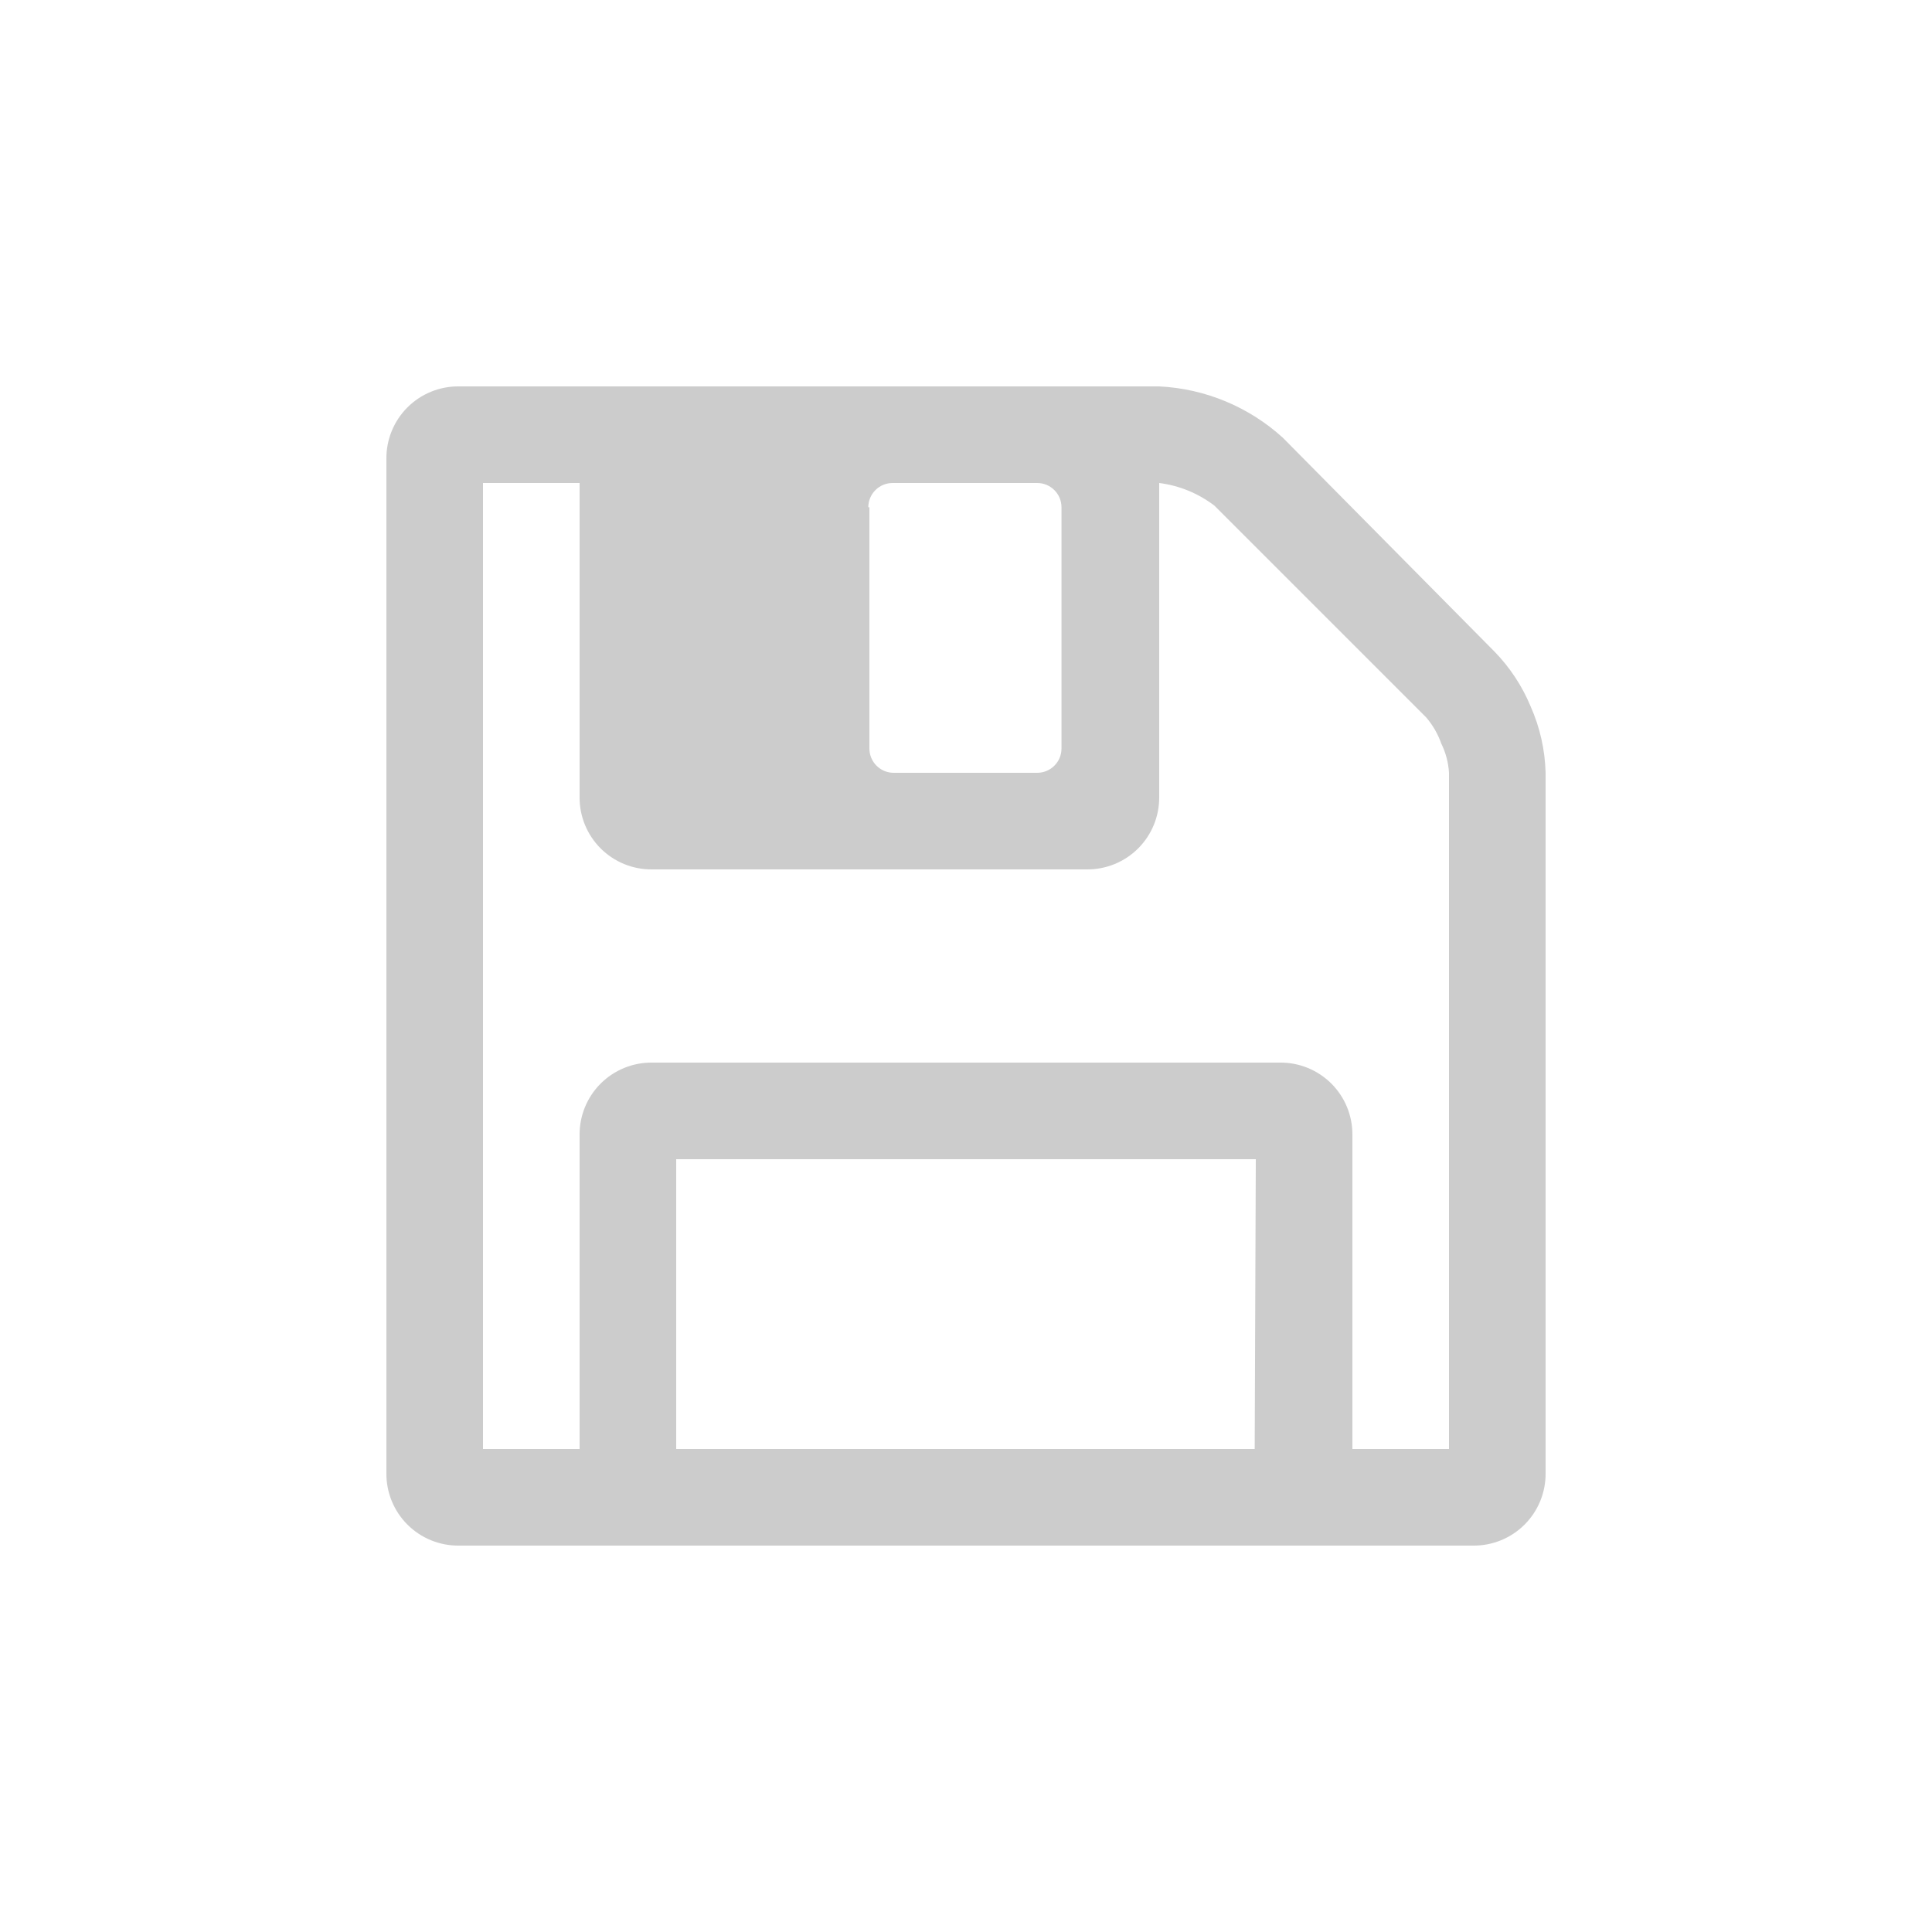
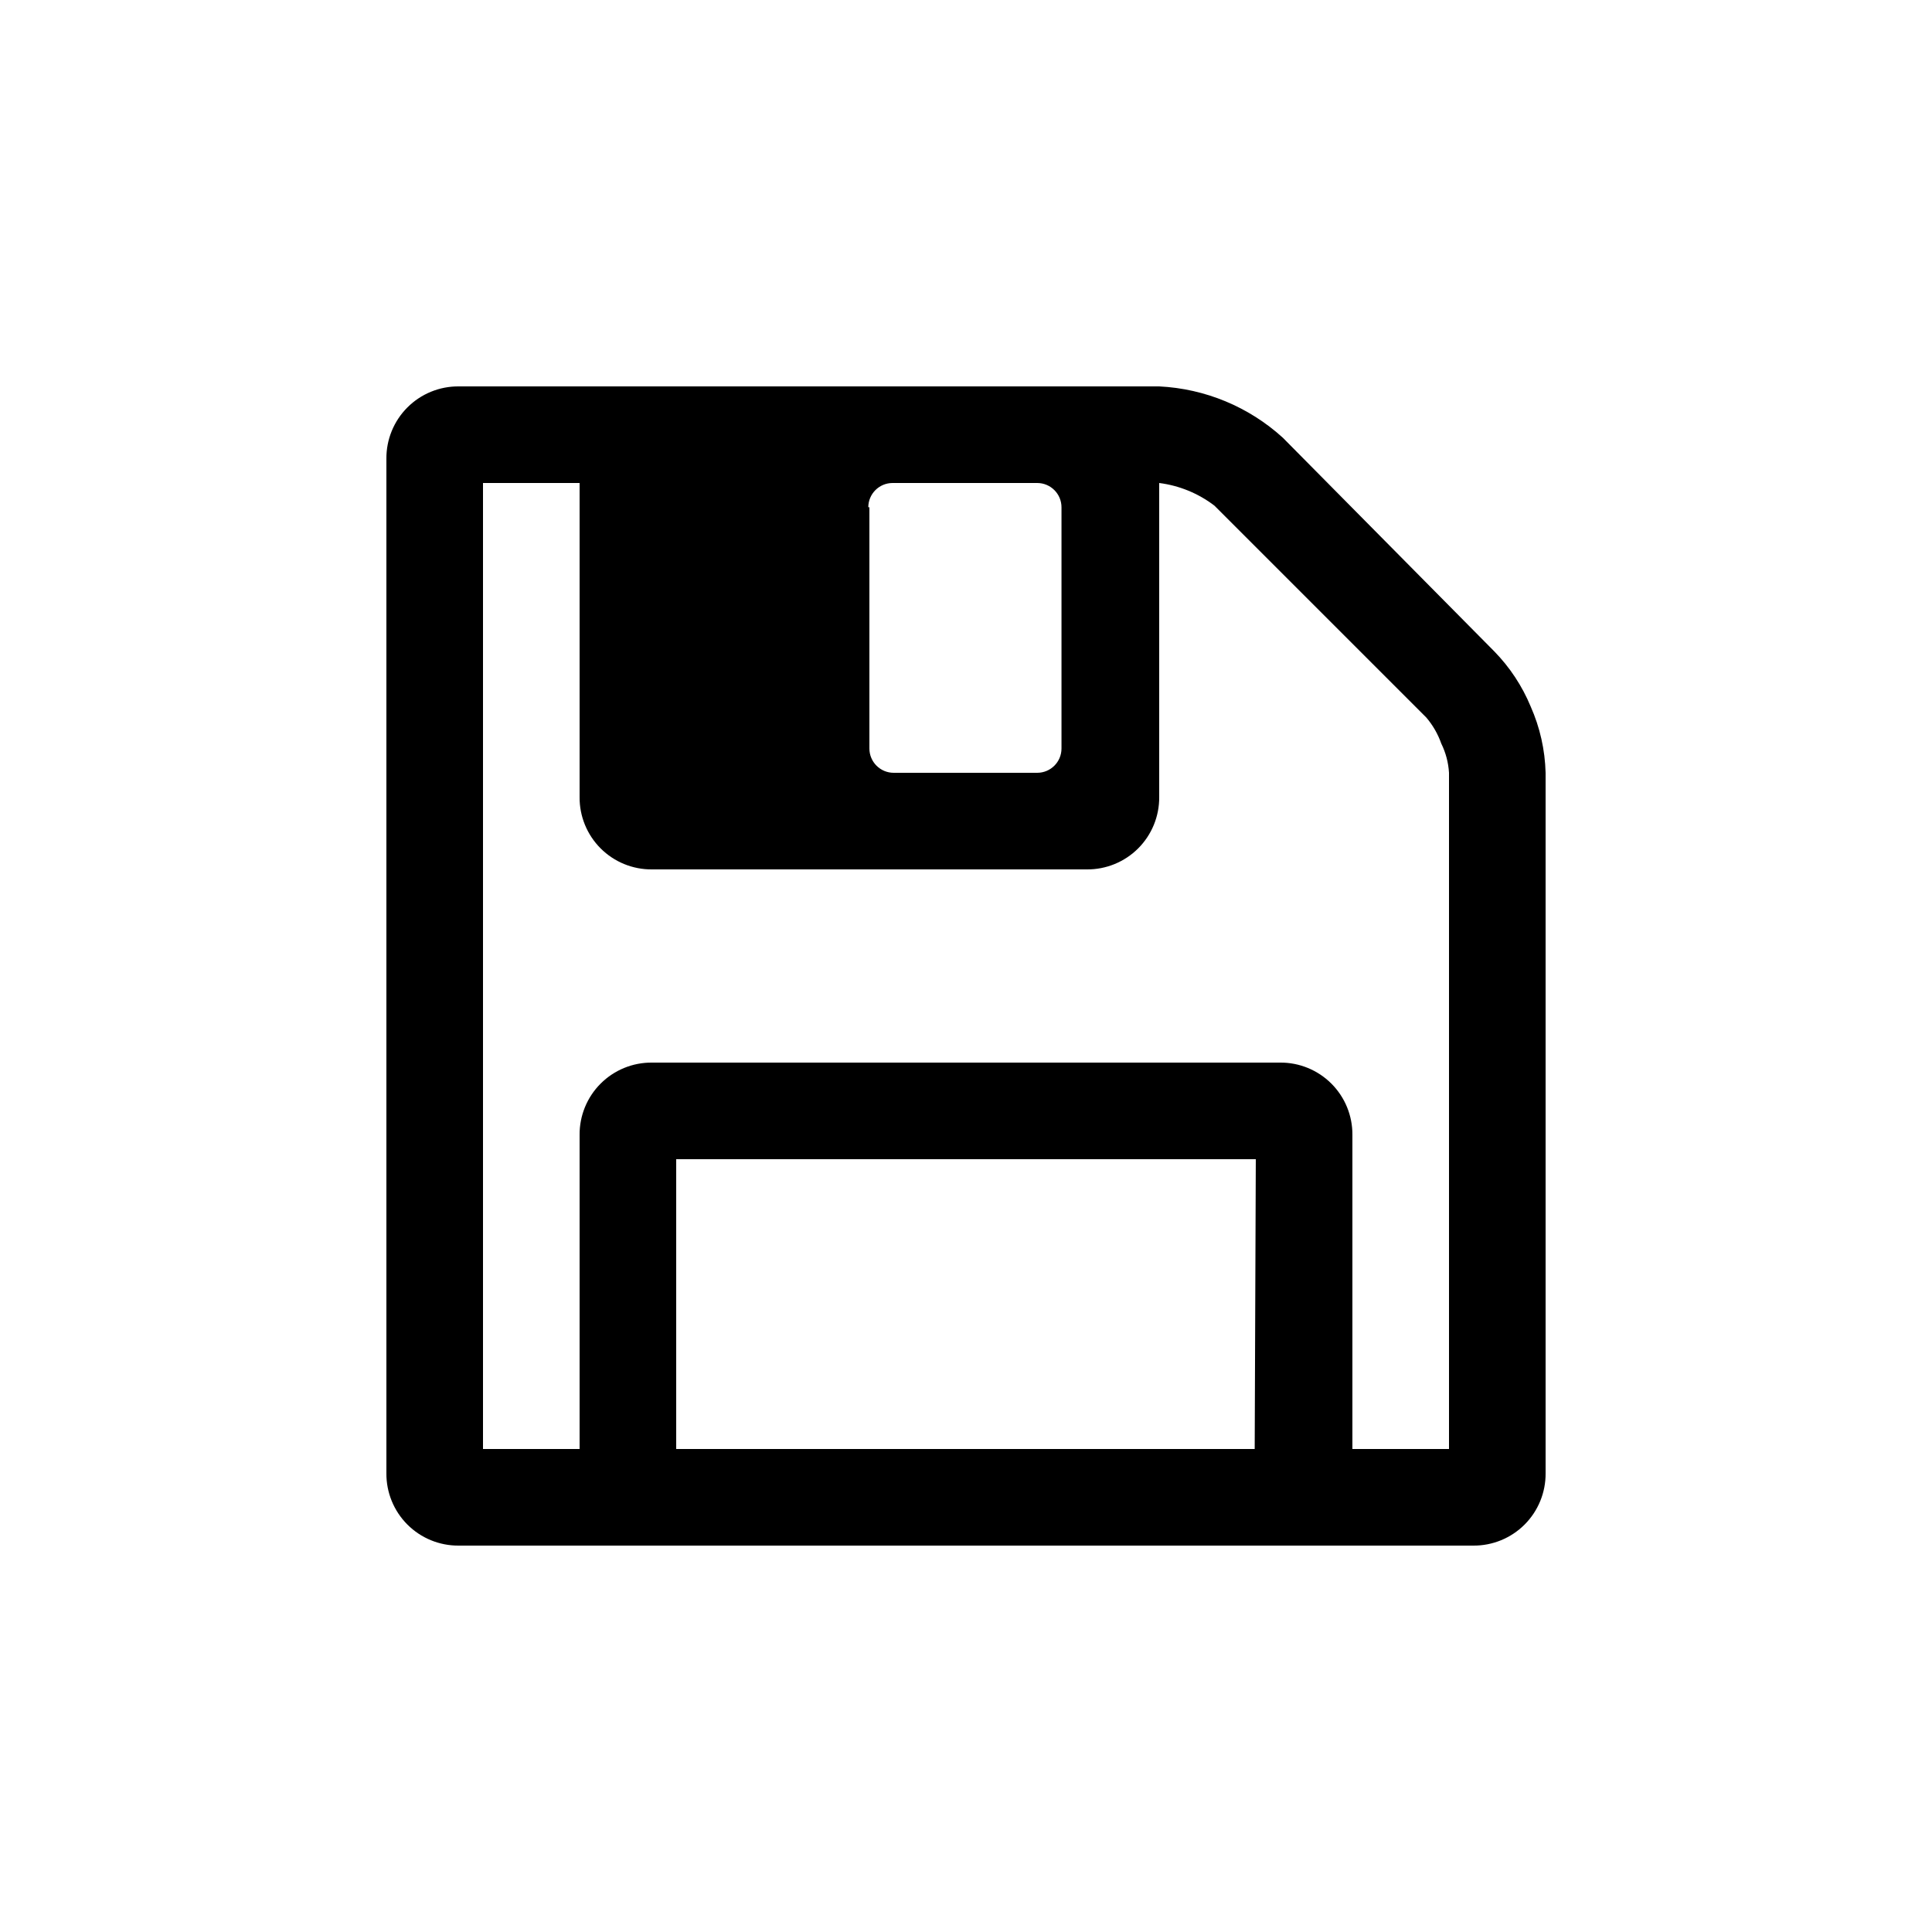
<svg xmlns="http://www.w3.org/2000/svg" viewBox="0 0 35 35">
-   <path class="b" d="M27.73 12.8a3.16 3.16 0 00-.66-1l-3.83-3.87A3.59 3.59 0 0021 7H8.31A1.3 1.3 0 007 8.31v18.38A1.3 1.3 0 008.31 28h18.38A1.3 1.3 0 0028 26.69V14a3.16 3.16 0 00-.27-1.2zm-12-3.61a.44.44 0 01.44-.44h2.62a.44.44 0 01.44.44v4.37a.44.44 0 01-.44.44h-2.6a.44.44 0 01-.44-.44V9.19zm7 17.06H12.25V21h10.5zm3.5 0H24.5v-5.69a1.3 1.3 0 00-1.31-1.31H11.81a1.3 1.3 0 00-1.31 1.31v5.69H8.75V8.75h1.75v5.69a1.3 1.3 0 001.31 1.31h7.88A1.3 1.3 0 0021 14.44V8.75a2.08 2.08 0 011 .41L25.84 13a1.49 1.49 0 01.27.47 1.38 1.38 0 01.14.53v12.25z" fill="#ccc" />
+   <path d="M27.73 12.8a3.16 3.16 0 0 0-.66-1l-3.83-3.87A3.59 3.59 0 0 0 21 7H8.31A1.3 1.3 0 0 0 7 8.31v18.38A1.3 1.3 0 0 0 8.31 28h18.38A1.3 1.3 0 0 0 28 26.69V14a3.16 3.16 0 0 0-.27-1.2zm-12-3.61a.44.44 0 0 1 .44-.44h2.62a.44.44 0 0 1 .44.44v4.37a.44.44 0 0 1-.44.44h-2.6a.44.44 0 0 1-.44-.44V9.19zm7 17.06H12.25V21h10.5zm3.5 0H24.5v-5.69a1.3 1.3 0 0 0-1.31-1.31H11.81a1.3 1.3 0 0 0-1.31 1.31v5.69H8.75V8.75h1.75v5.69a1.3 1.3 0 0 0 1.31 1.31h7.88A1.3 1.3 0 0 0 21 14.44V8.75a2.08 2.08 0 0 1 1 .41L25.84 13a1.49 1.49 0 0 1 .27.47 1.38 1.38 0 0 1 .14.53v12.25z" fill="currentColor" />
</svg>
